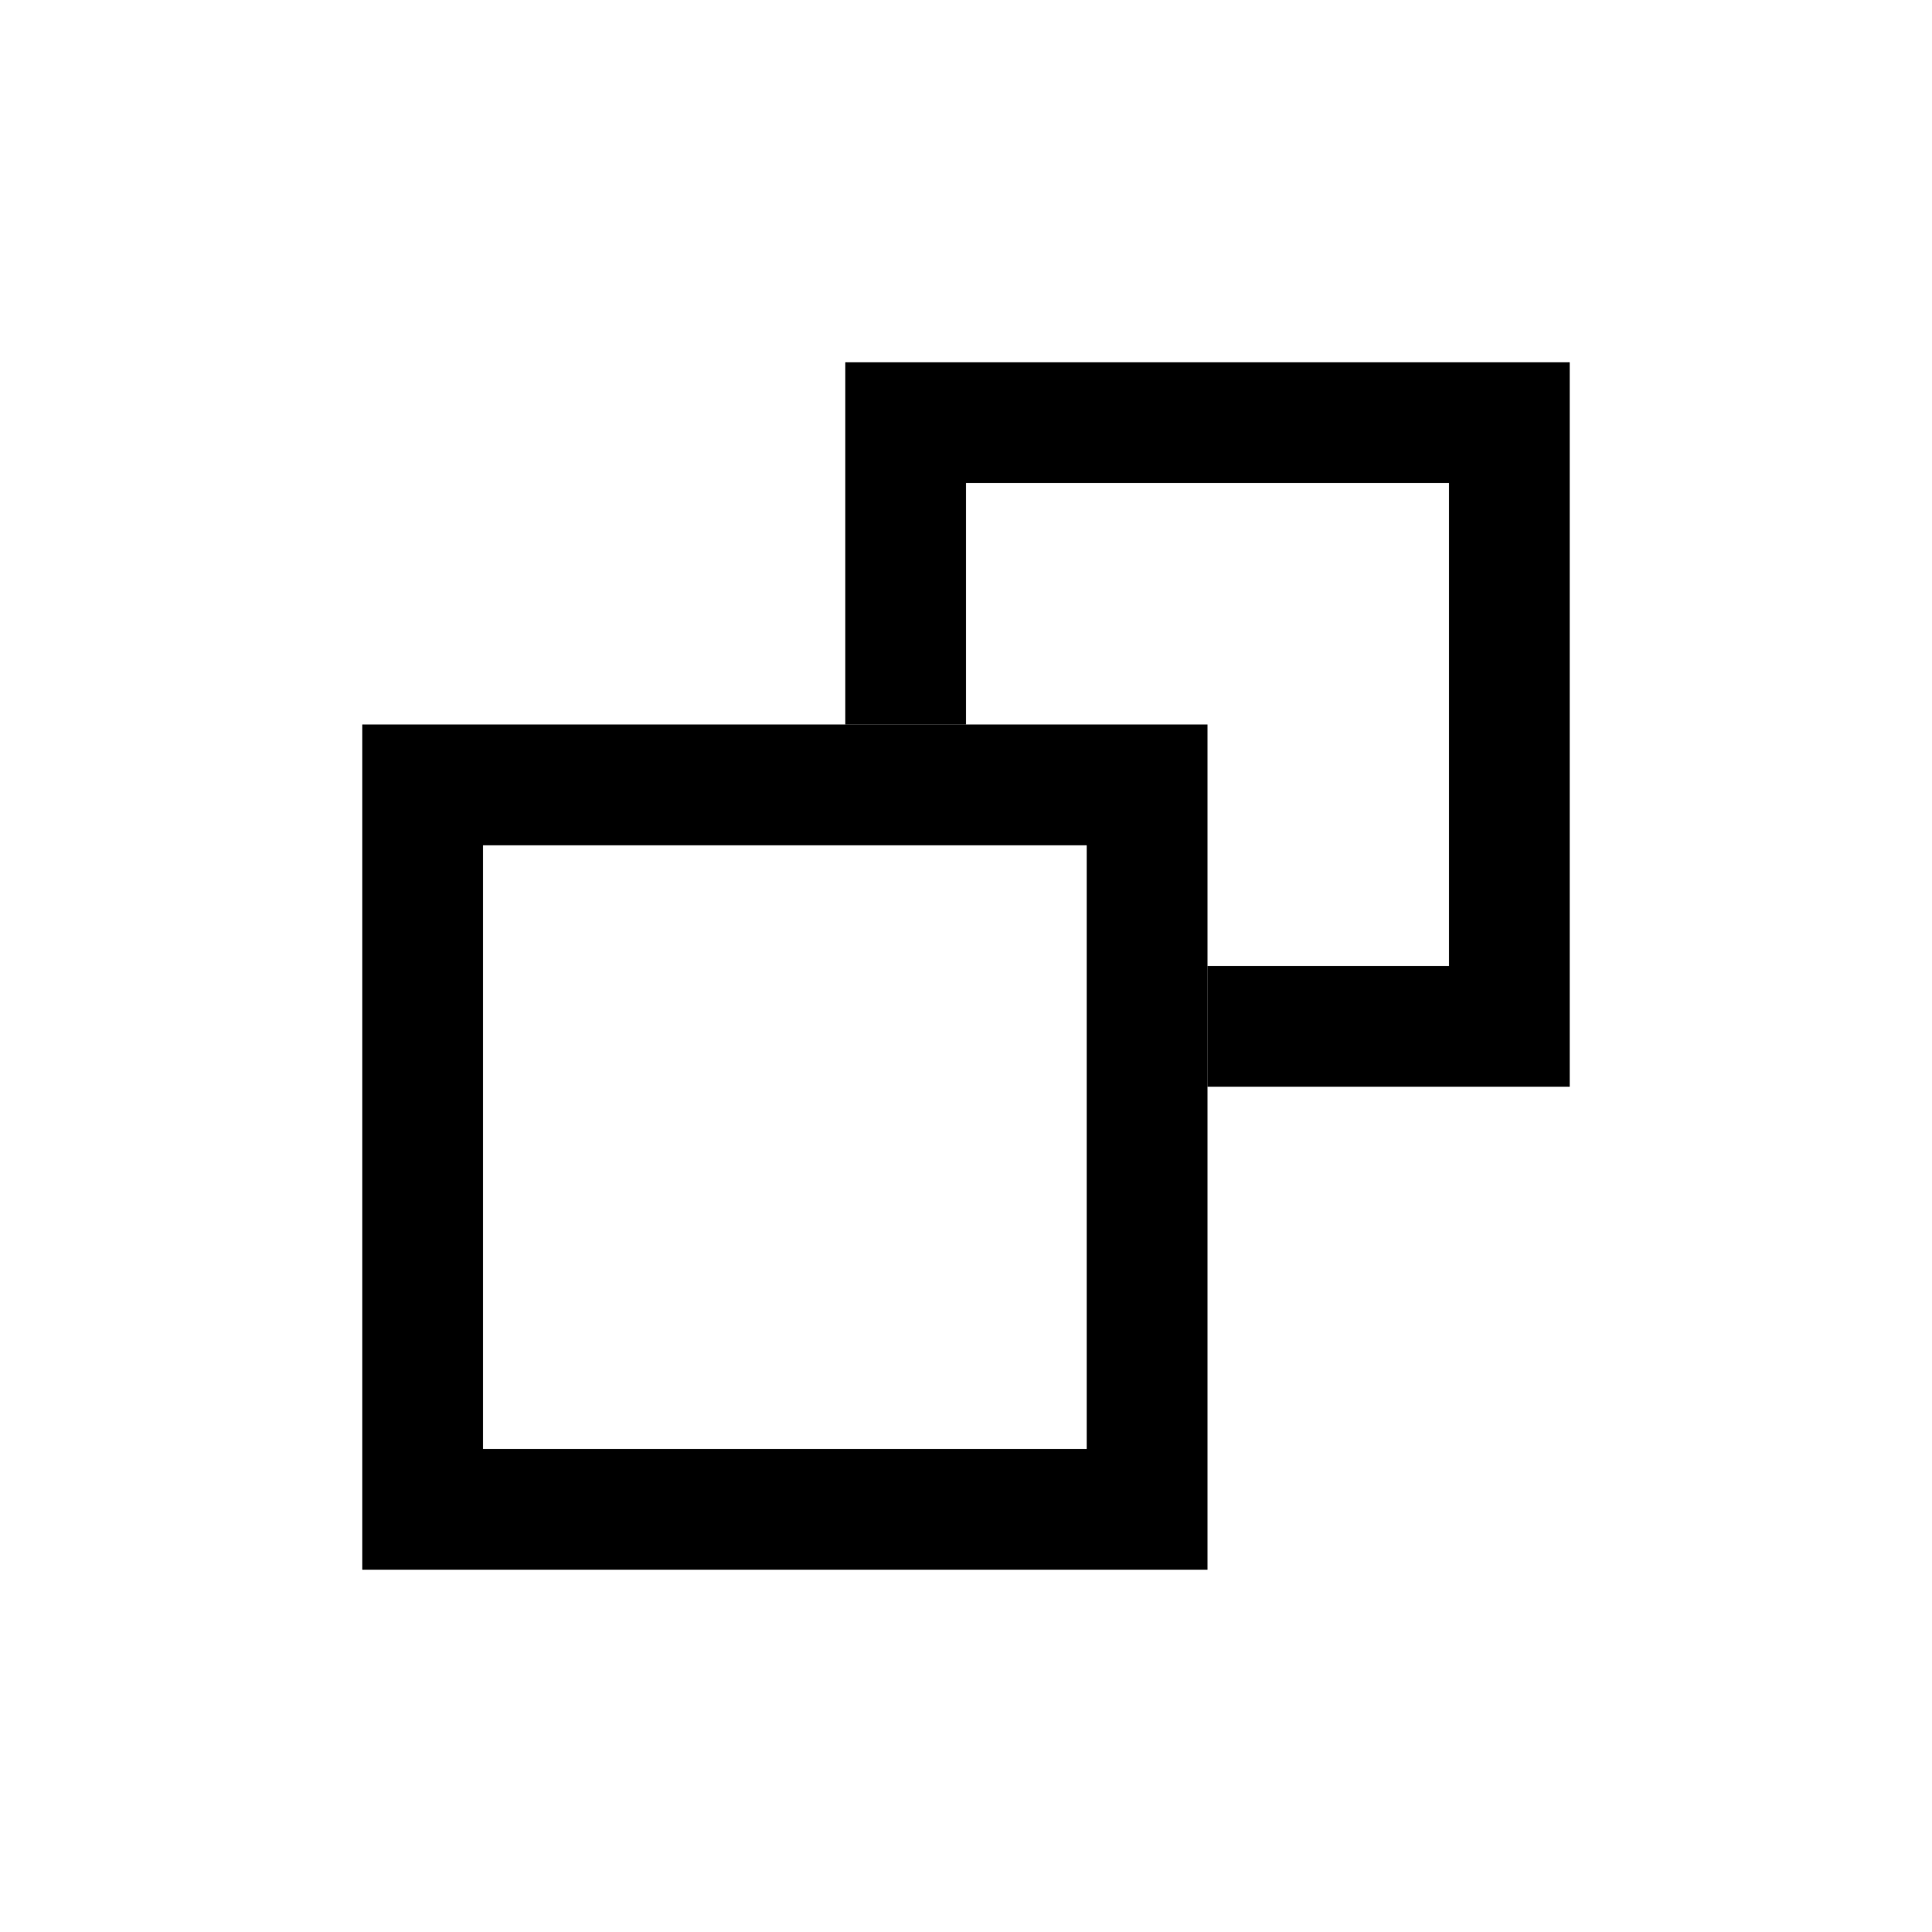
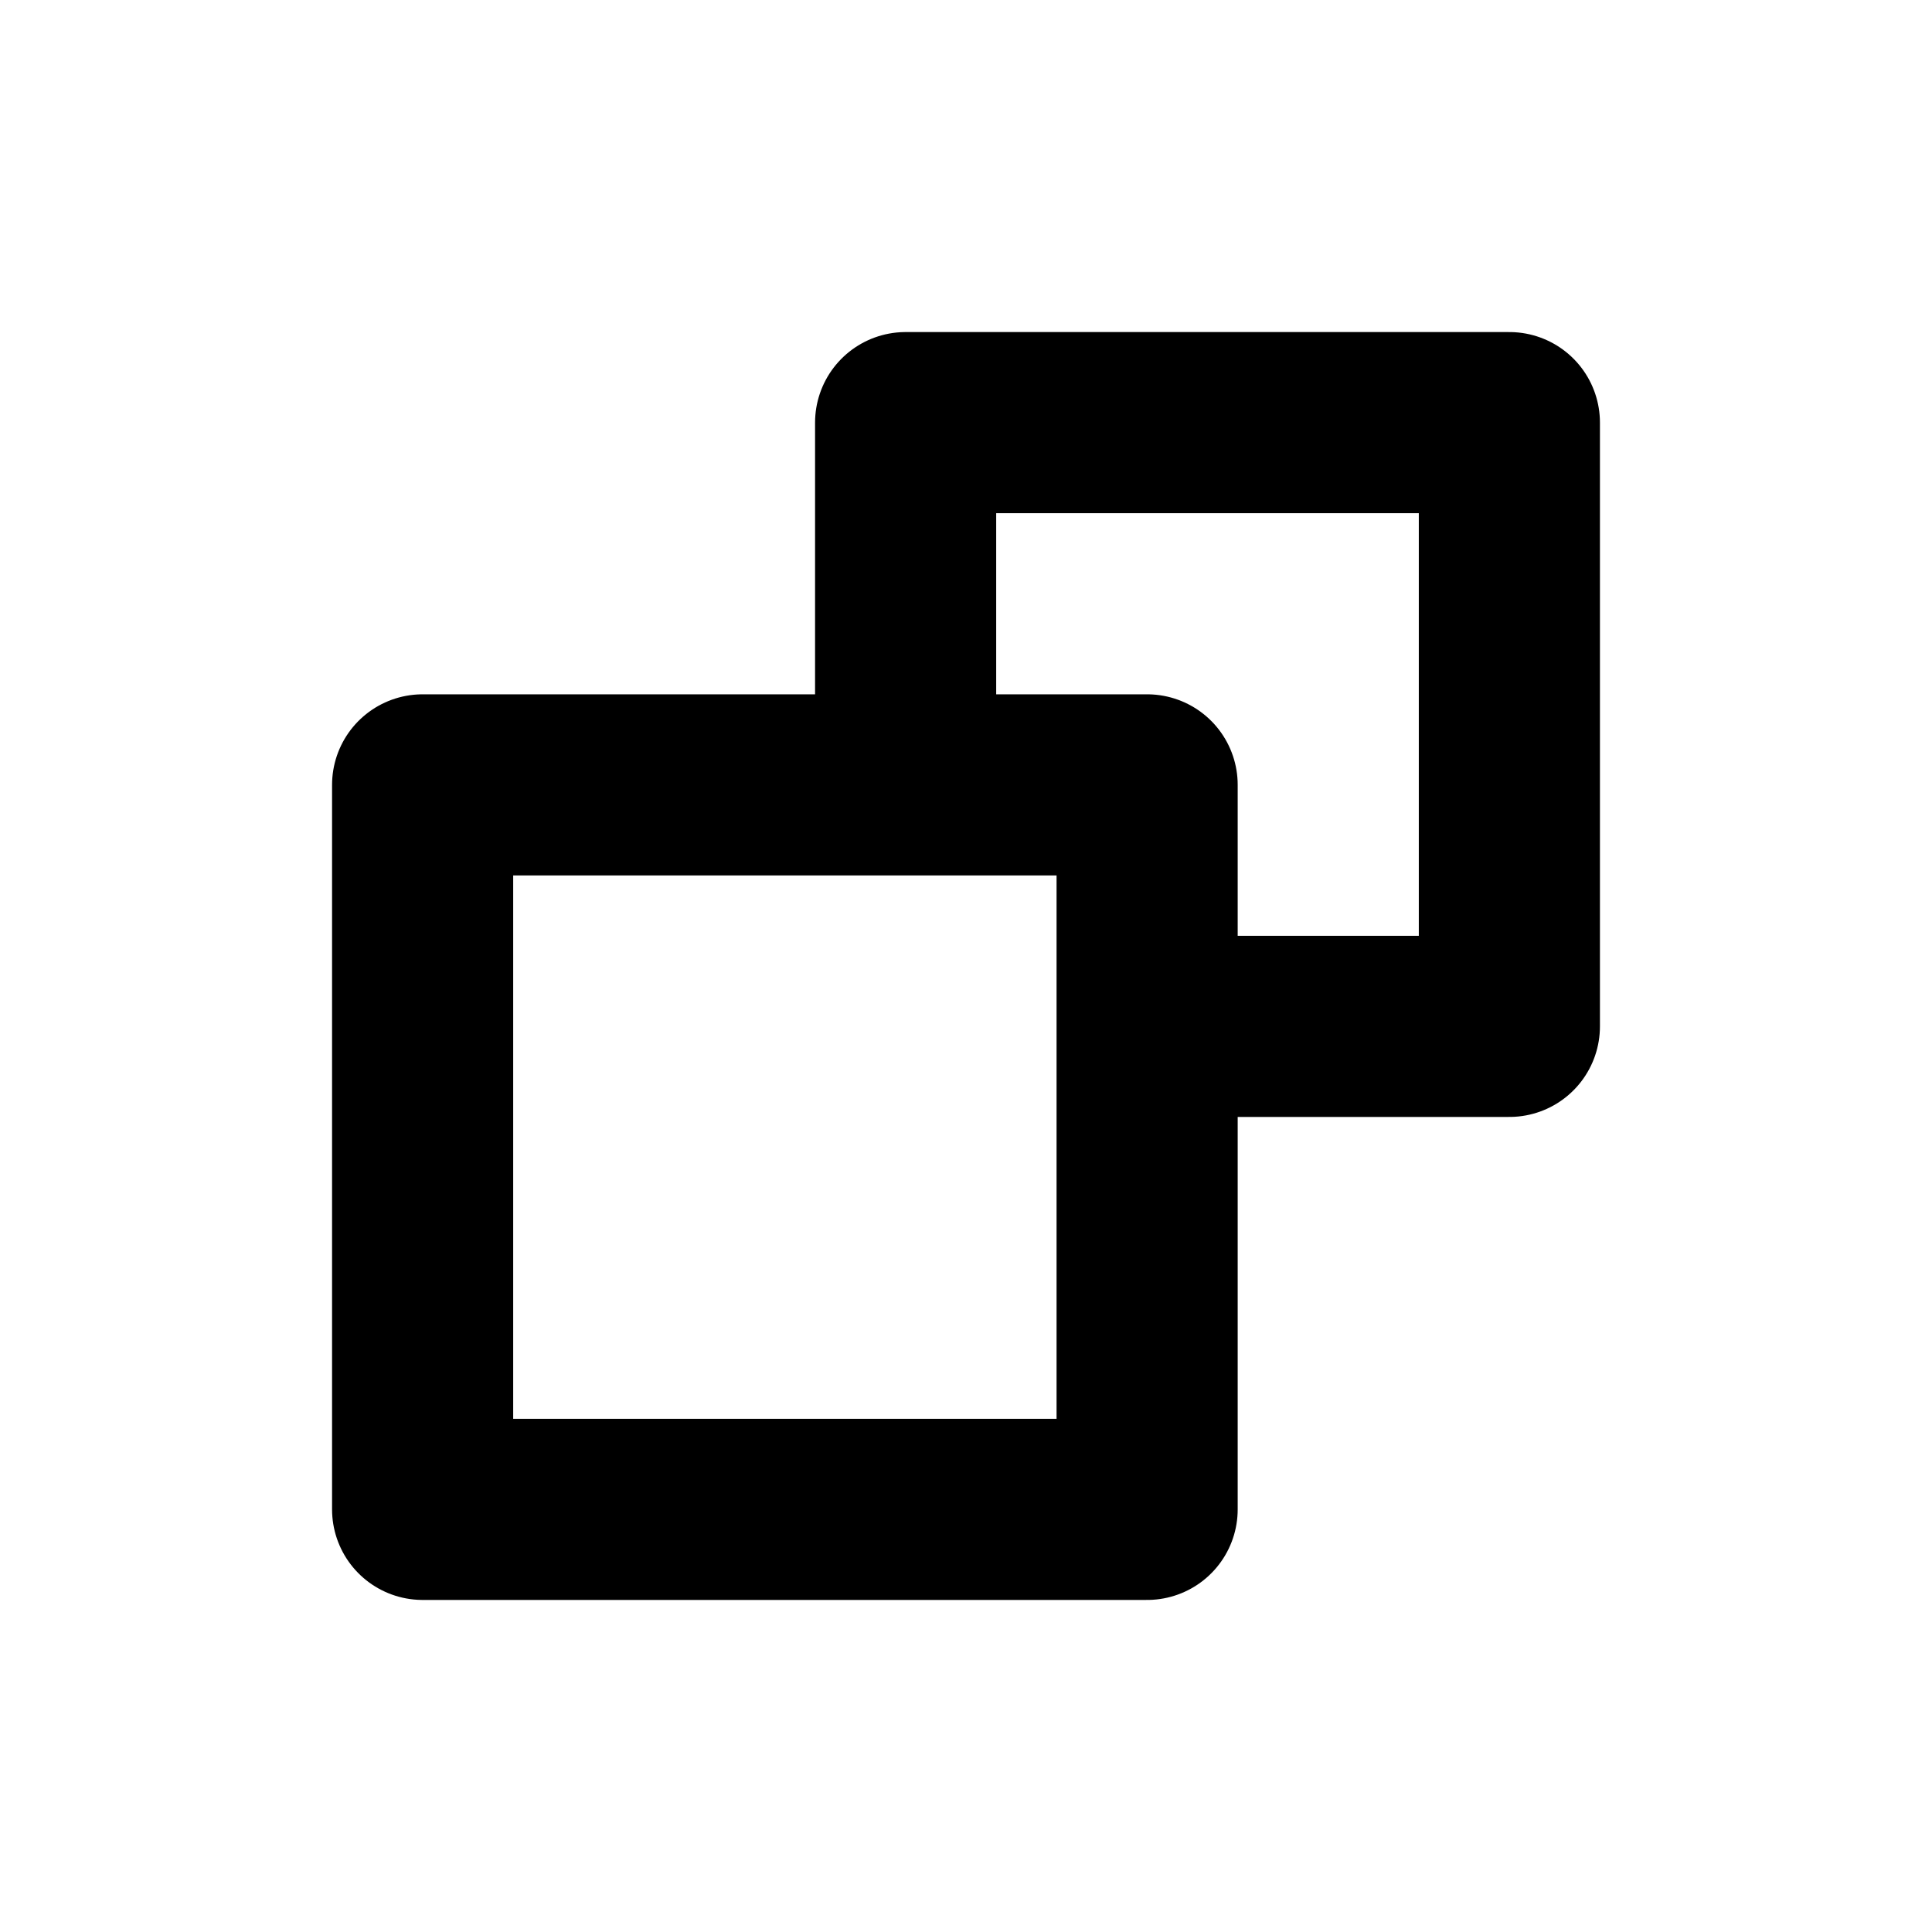
<svg xmlns="http://www.w3.org/2000/svg" width="16" height="16" viewBox="0 0 16 16" fill="none">
-   <path d="M9.5 6.5H3.5V12.5H9.5V6.5Z" stroke="black" />
-   <path d="M10 8.5L12.5 8.5L12.5 3.5L7.5 3.5L7.5 6" stroke="black" />
+   <path d="M9.5 6.5H3.5V12.5H9.5V6.5Z" stroke="currentColor" stroke-width="1.5" stroke-linecap="round" stroke-linejoin="round" />
+   <path d="M10 8.5H12.5V3.5H7.5V6" stroke="currentColor" stroke-width="1.5" stroke-linecap="round" stroke-linejoin="round" />
</svg>
